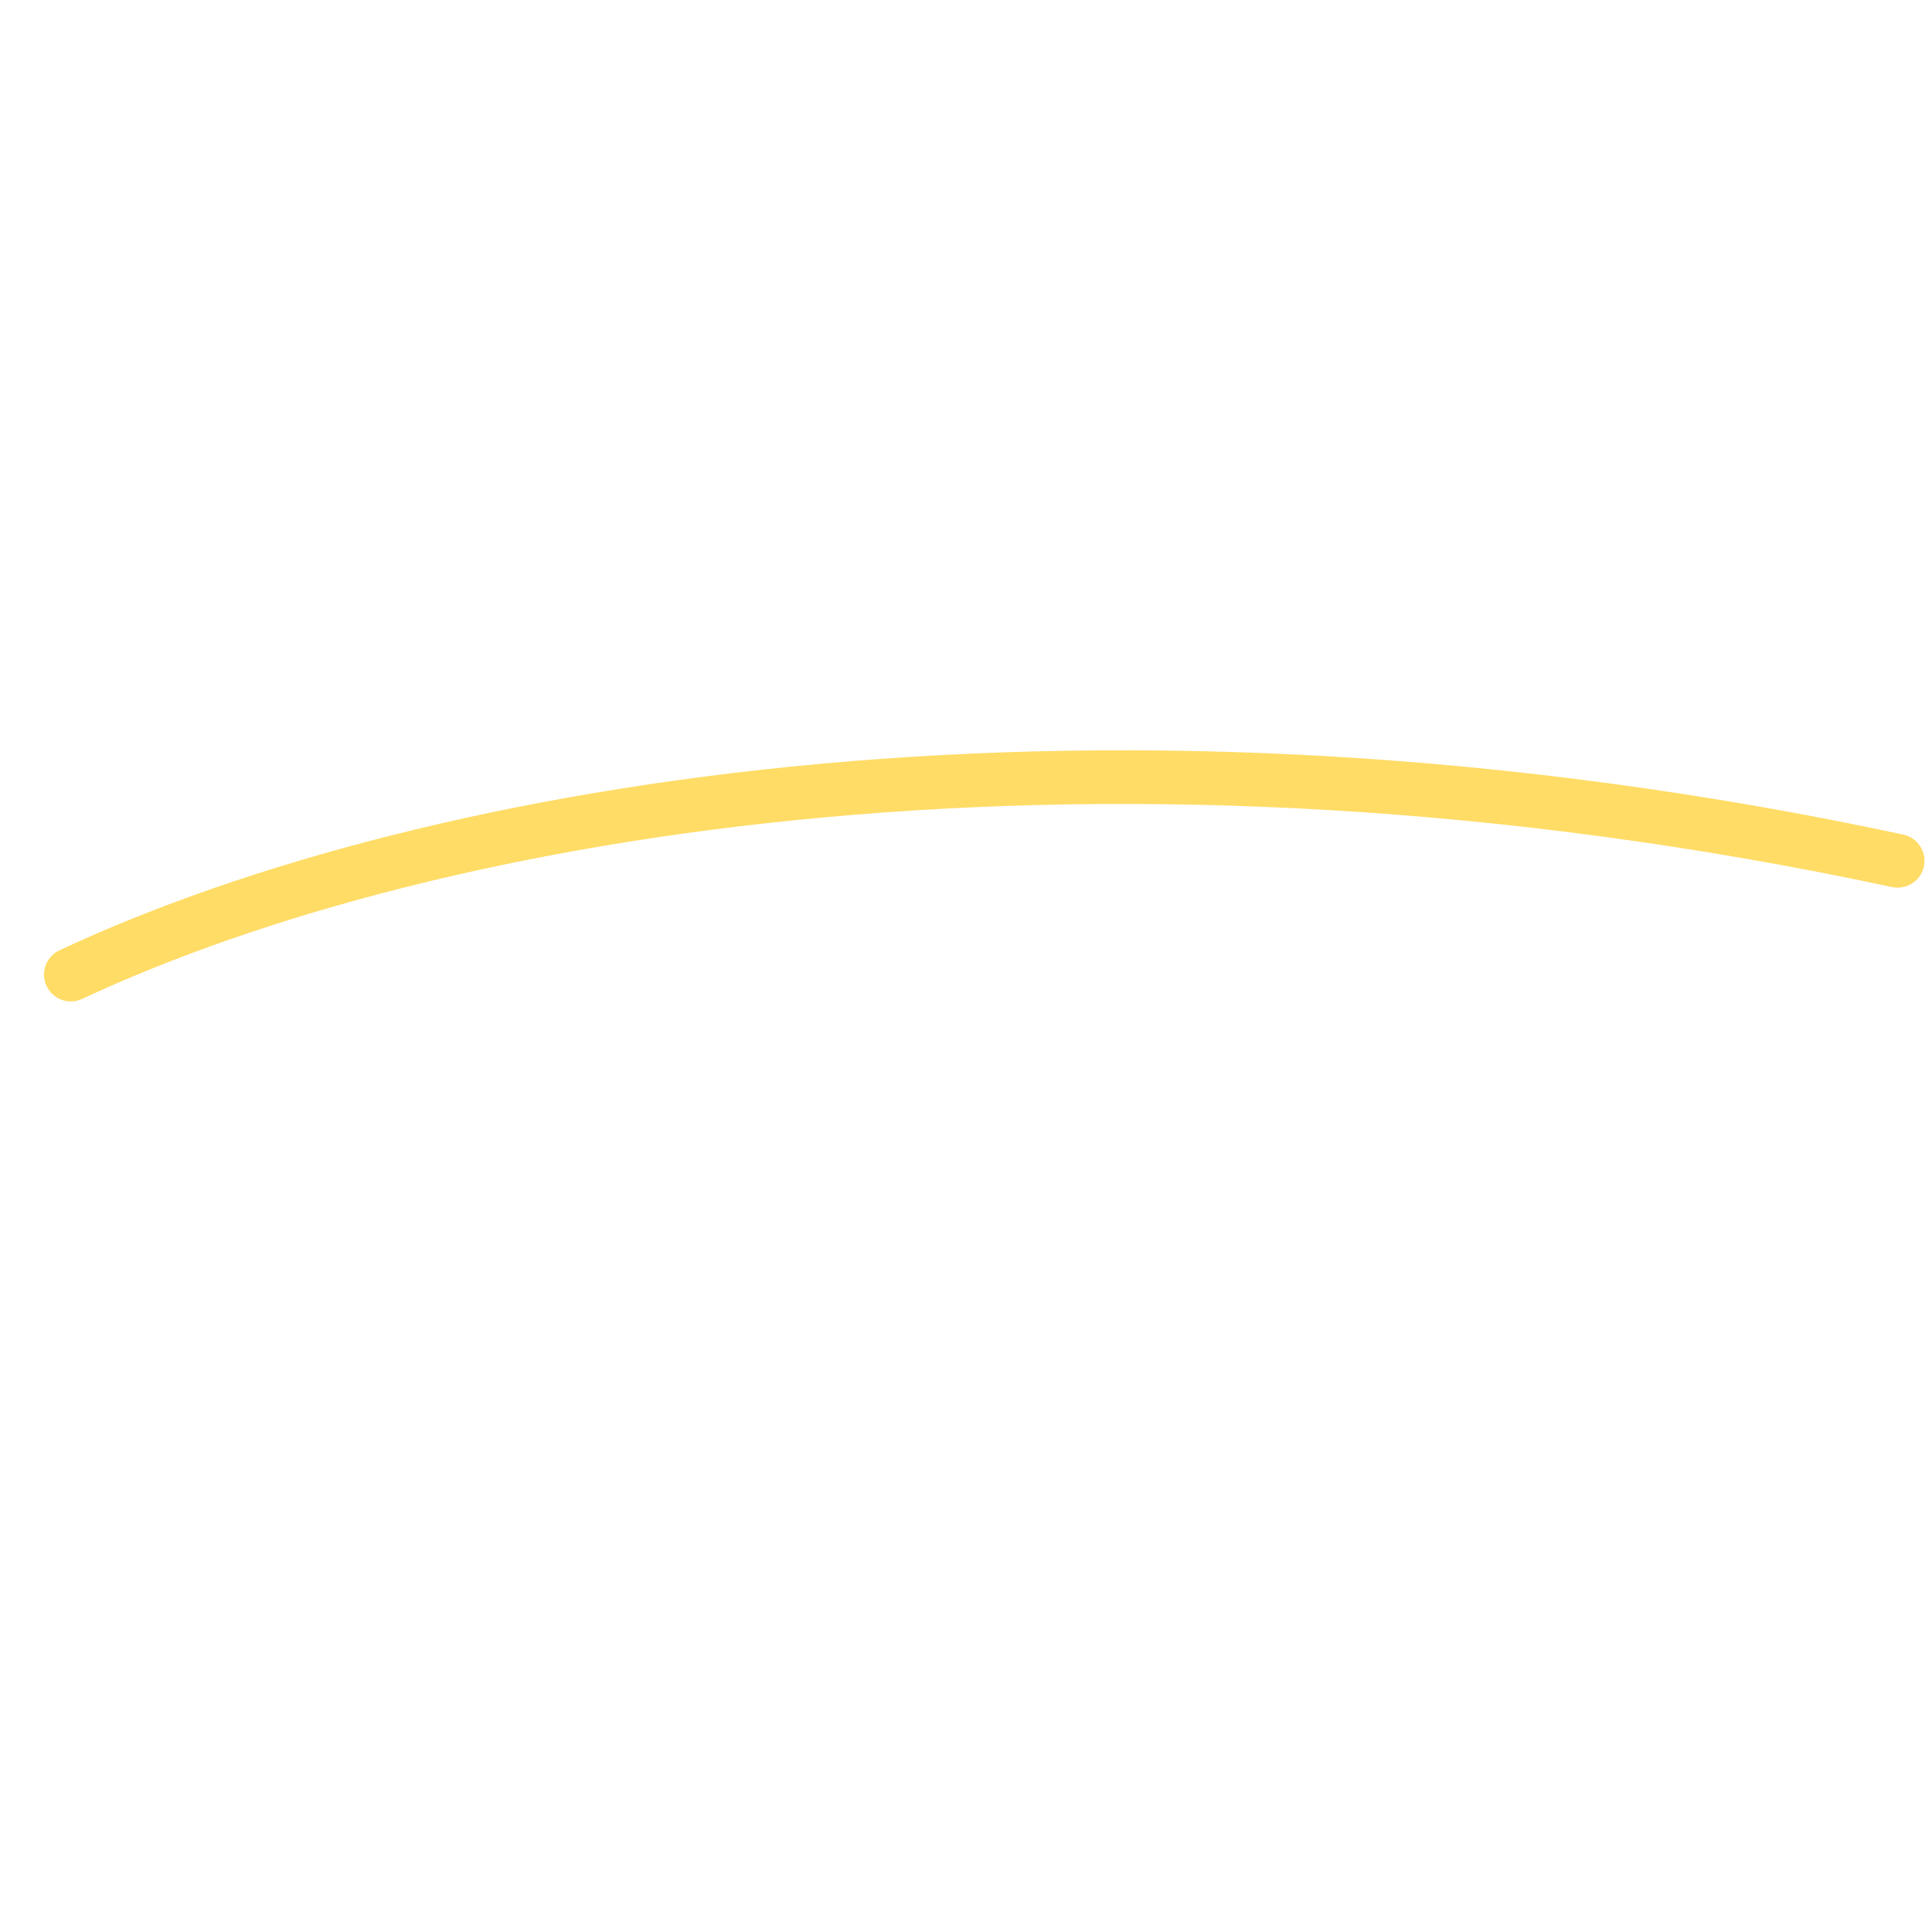
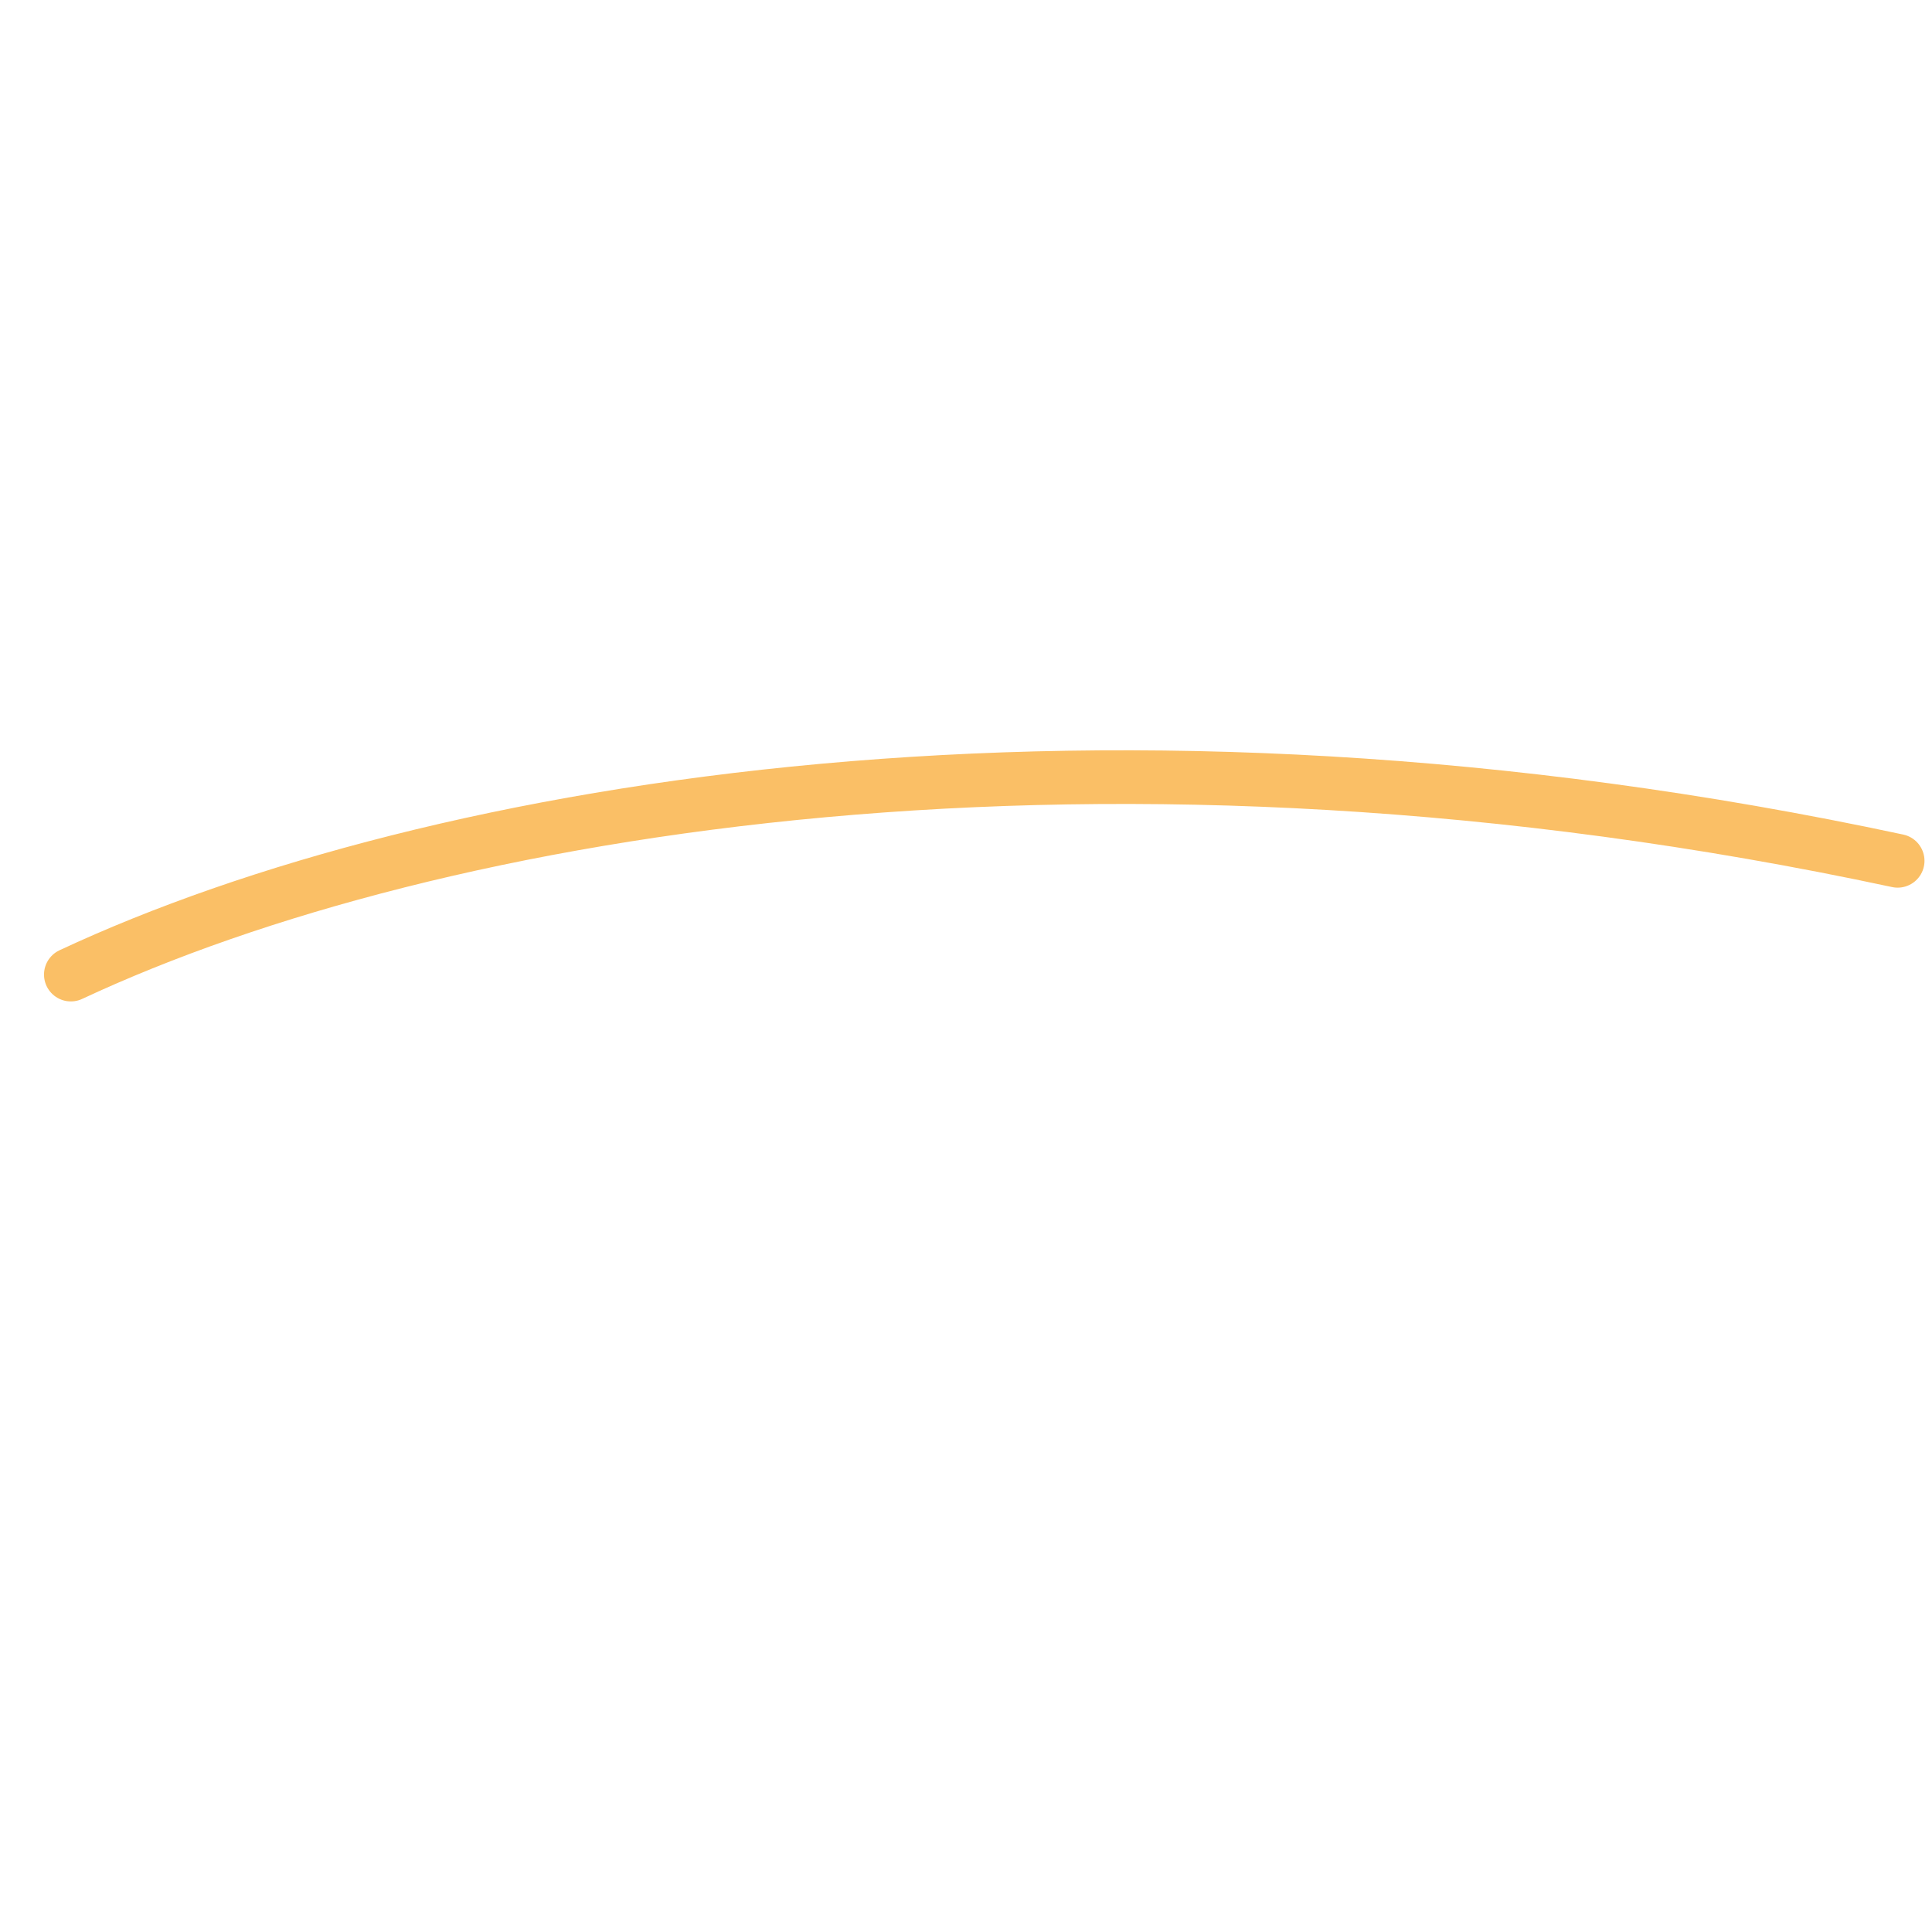
<svg xmlns="http://www.w3.org/2000/svg" width="300" height="300" viewBox="-450 -450 900 900">
-   <path d="M-417,4 C-248,-75 65,-128 434,-49" stroke="rgba(255, 197, 1, 0.6)" stroke-width="25px" fill="transparent" stroke-linecap="round" />
+   <path d="M-417,4 C-248,-75 65,-128 434,-49" stroke="rgba(247, 148, 0, 0.6)" stroke-width="25px" fill="transparent" stroke-linecap="round" />
</svg>
